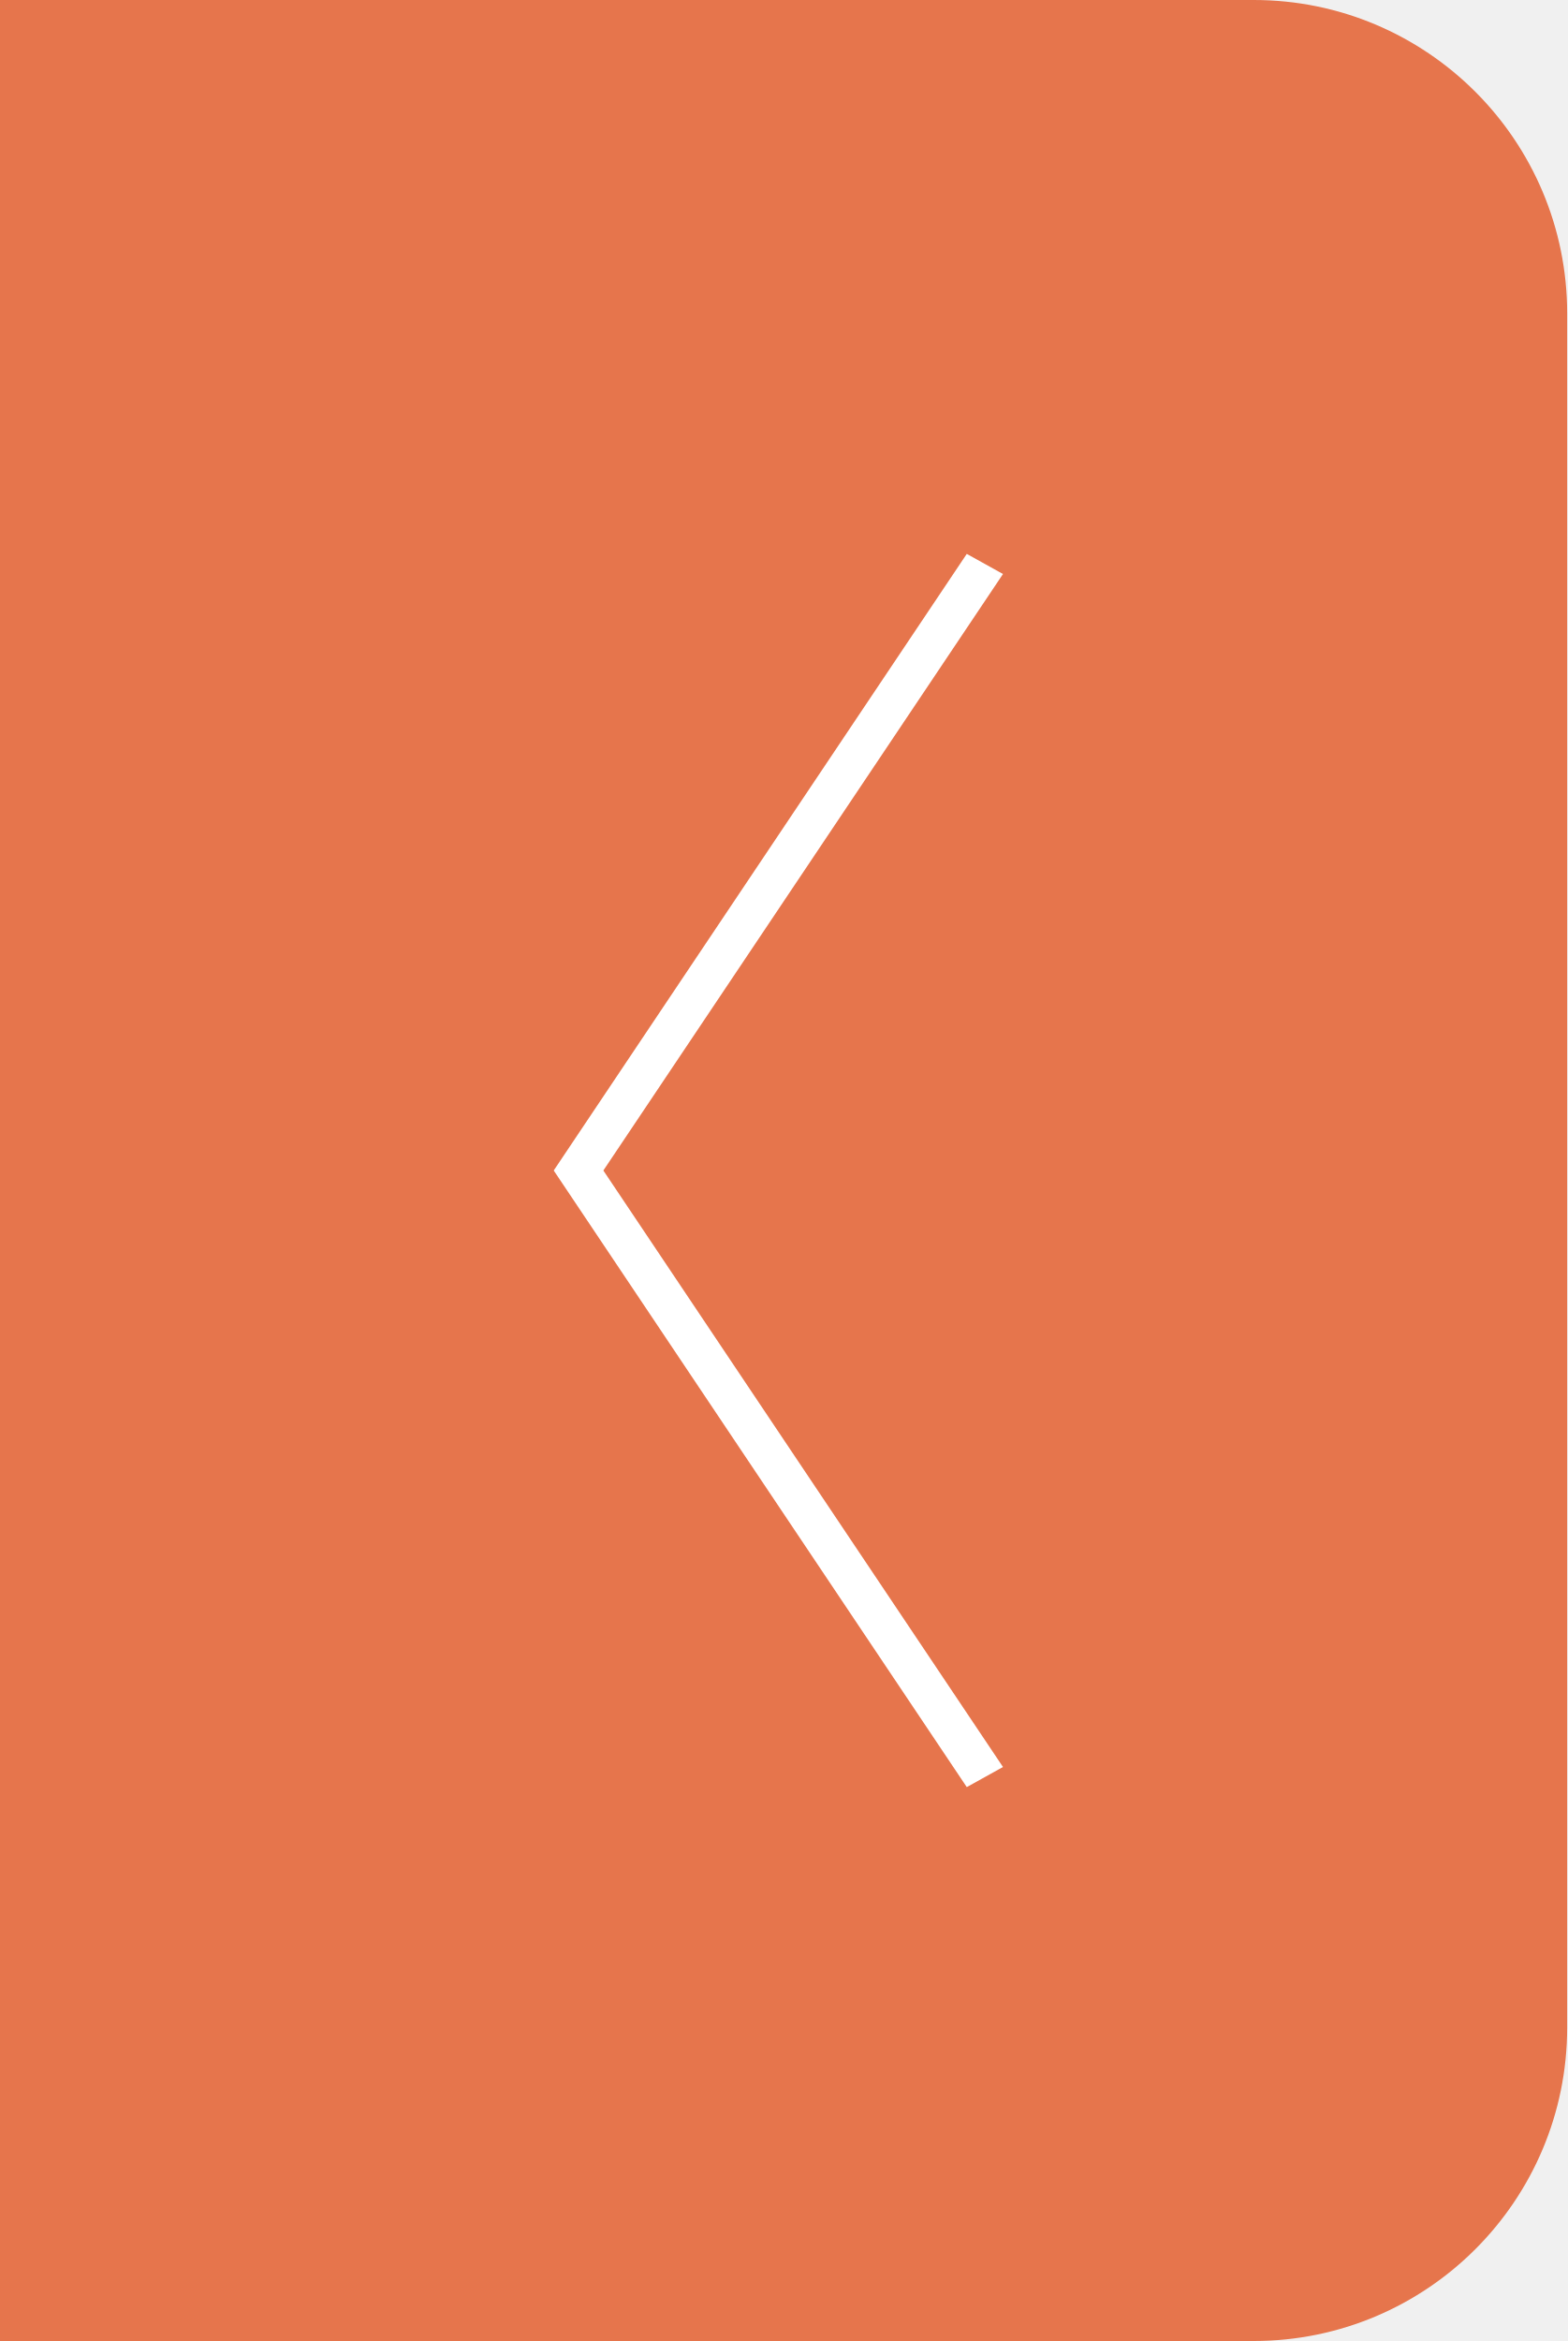
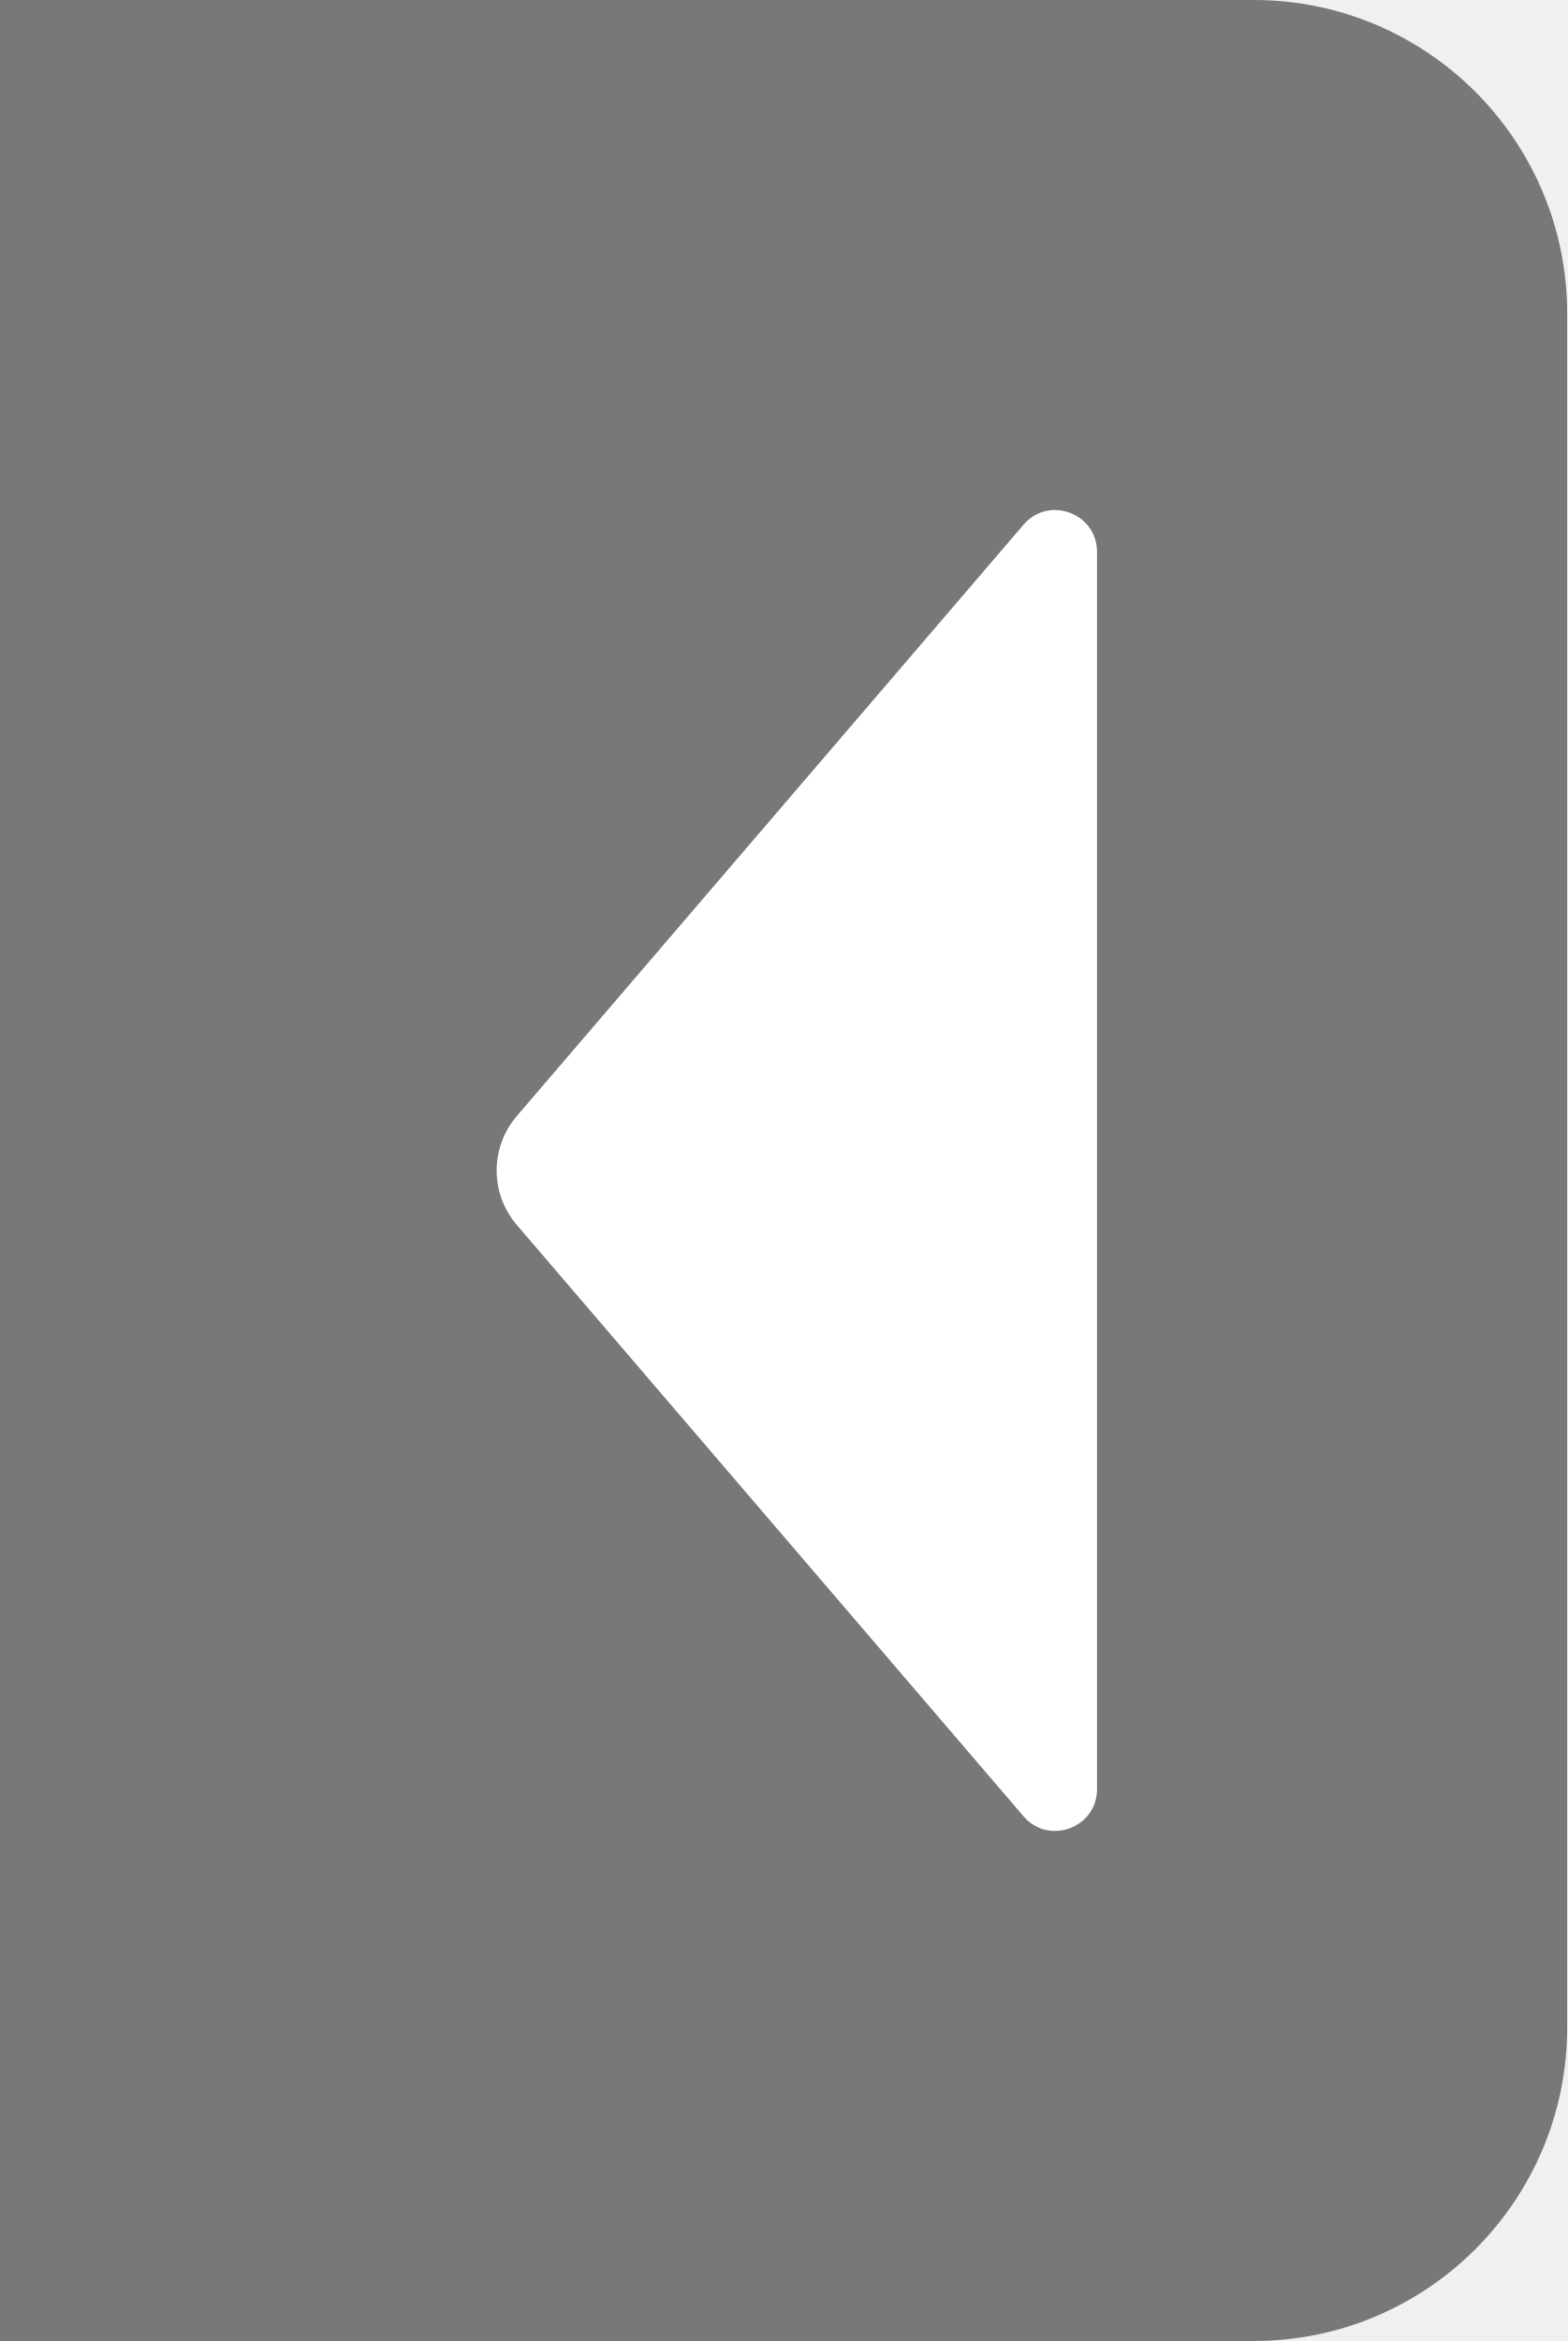
<svg xmlns="http://www.w3.org/2000/svg" width="150" height="224" viewBox="0 0 150 224" fill="none">
-   <path d="M150 194C150 210.569 136.569 224 120 224L3.05176e-05 224L1.09349e-05 1.31134e-05L120 2.62268e-06C136.569 1.17422e-06 150 13.431 150 30L150 194Z" fill="#E4673A" fill-opacity="0.9" />
-   <path d="M96 54.924L57.749 112L96 169.076L92.534 171L53 112L92.534 53L96 54.924Z" fill="white" />
+   <path d="M150 194C150 210.569 136.569 224 120 224L1.95827e-05 224L0 1.31134e-05L120 2.62268e-06C136.569 1.17422e-06 150 13.431 150 30L150 194Z" fill="black" fill-opacity="0.5" />
+   <path d="M49.463 106.794C46.895 109.79 46.895 114.21 49.463 117.206L97.963 173.79C100.38 176.61 105 174.901 105 171.187L105 52.813C105 49.099 100.38 47.39 97.963 50.21L49.463 106.794Z" fill="white" />
</svg>
